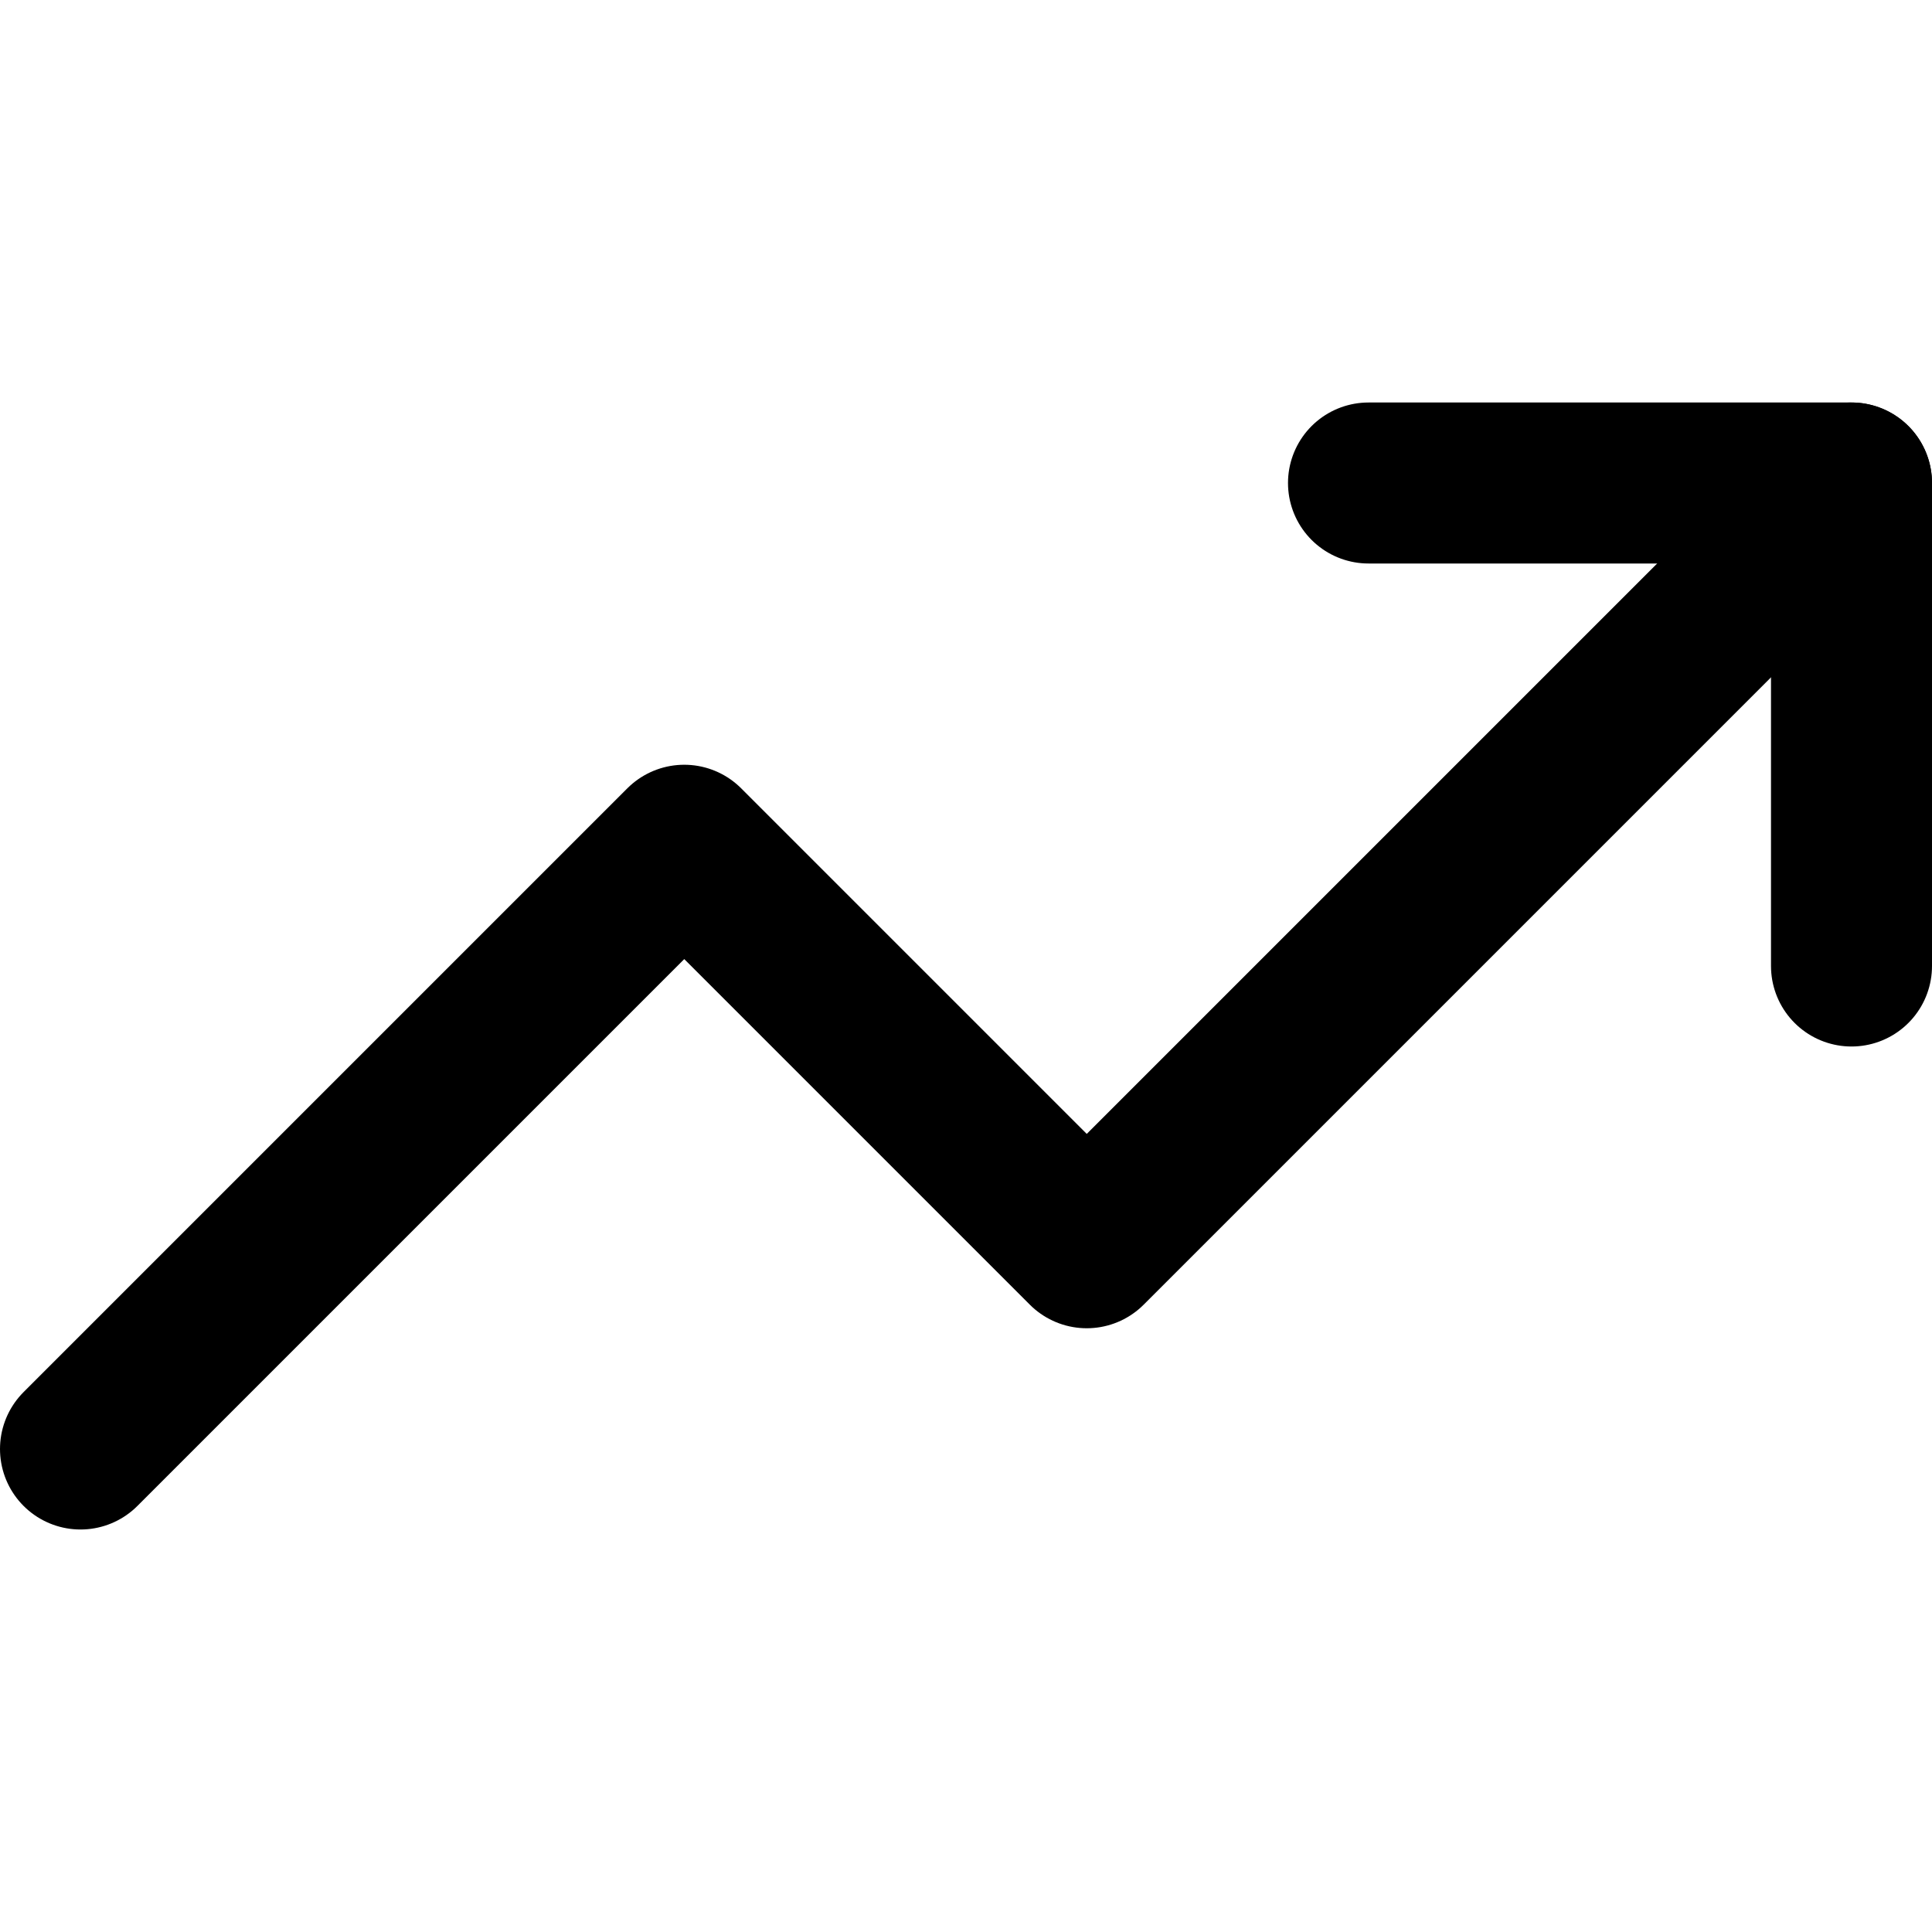
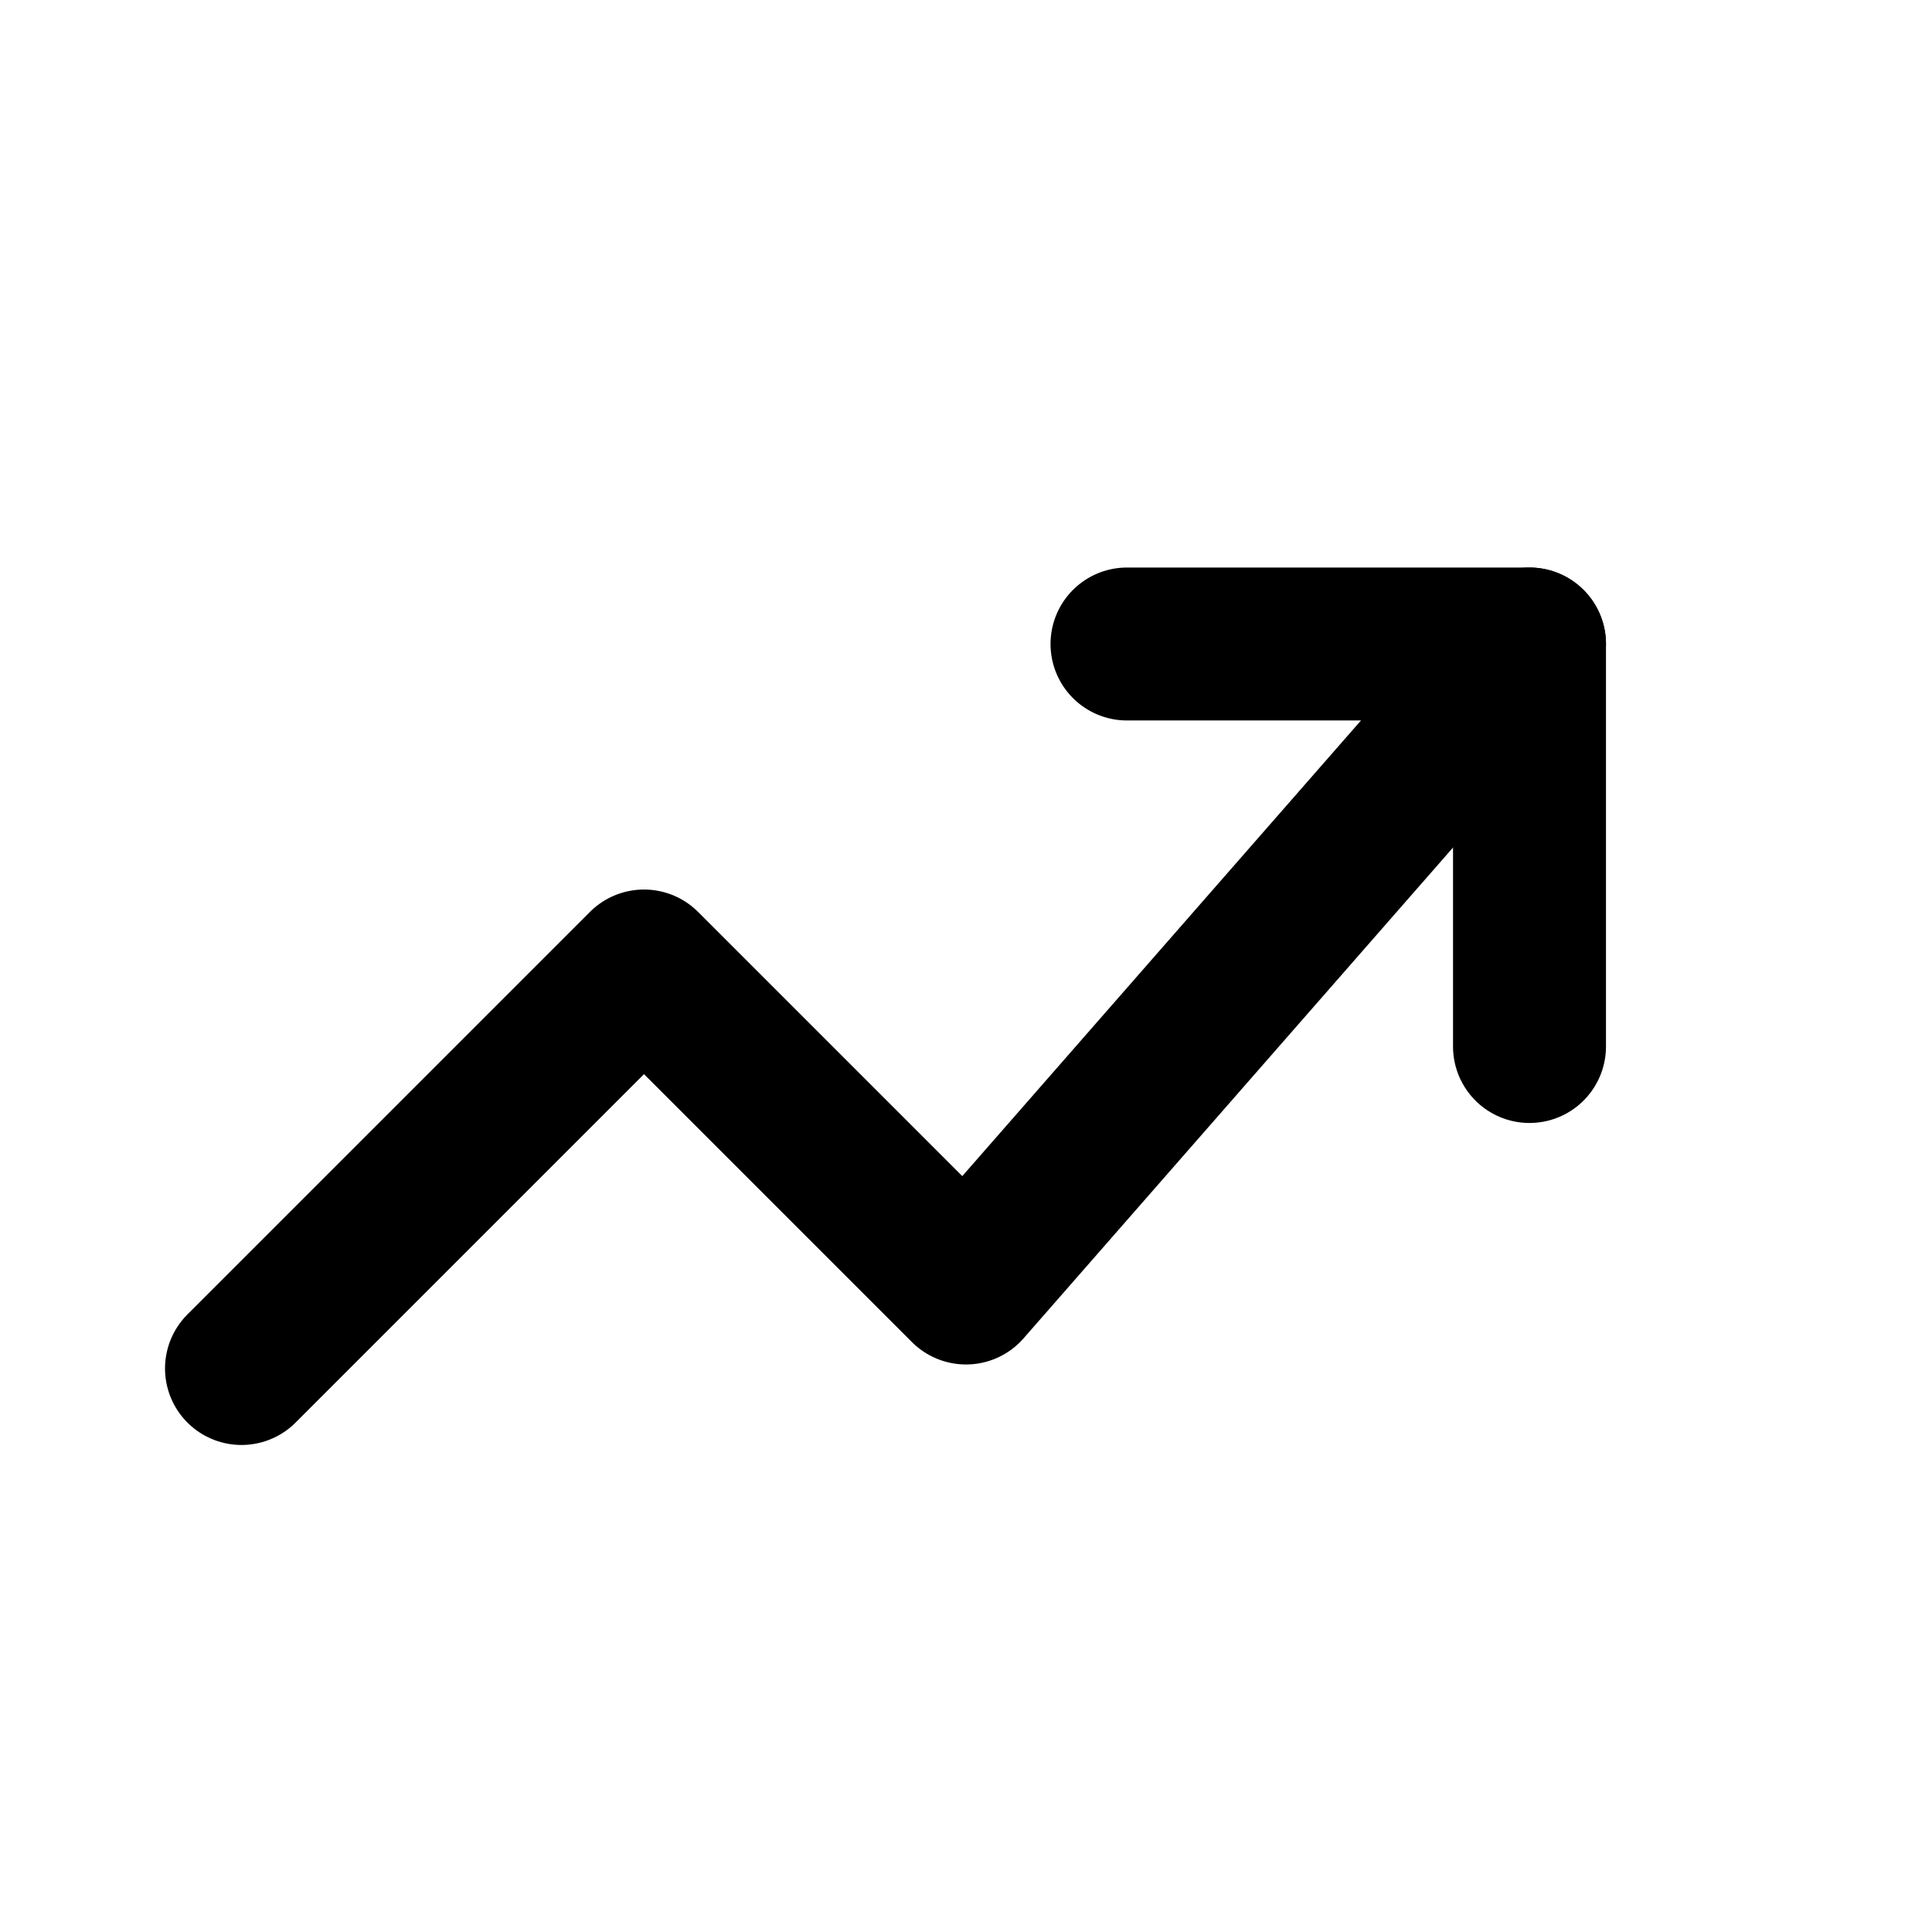
- <svg xmlns="http://www.w3.org/2000/svg" width="24" height="24" viewBox="0 0 24 24" fill="none" stroke="currentColor" stroke-width="2" stroke-linecap="round" stroke-linejoin="round">
-   <polyline points="23 6 13.5 15.5 8.5 10.5 1 18" />
-   <polyline points="17 6 23 6 23 12" />
+ <svg xmlns="http://www.w3.org/2000/svg" viewBox="0 0 24 24" fill="none">
+   <path d="M3 17l5-5 4 4 7-8" stroke="currentColor" stroke-width="1.9" stroke-linecap="round" stroke-linejoin="round" />
+   <path d="M14 8h5v5" stroke="currentColor" stroke-width="1.9" stroke-linecap="round" stroke-linejoin="round" />
</svg>
